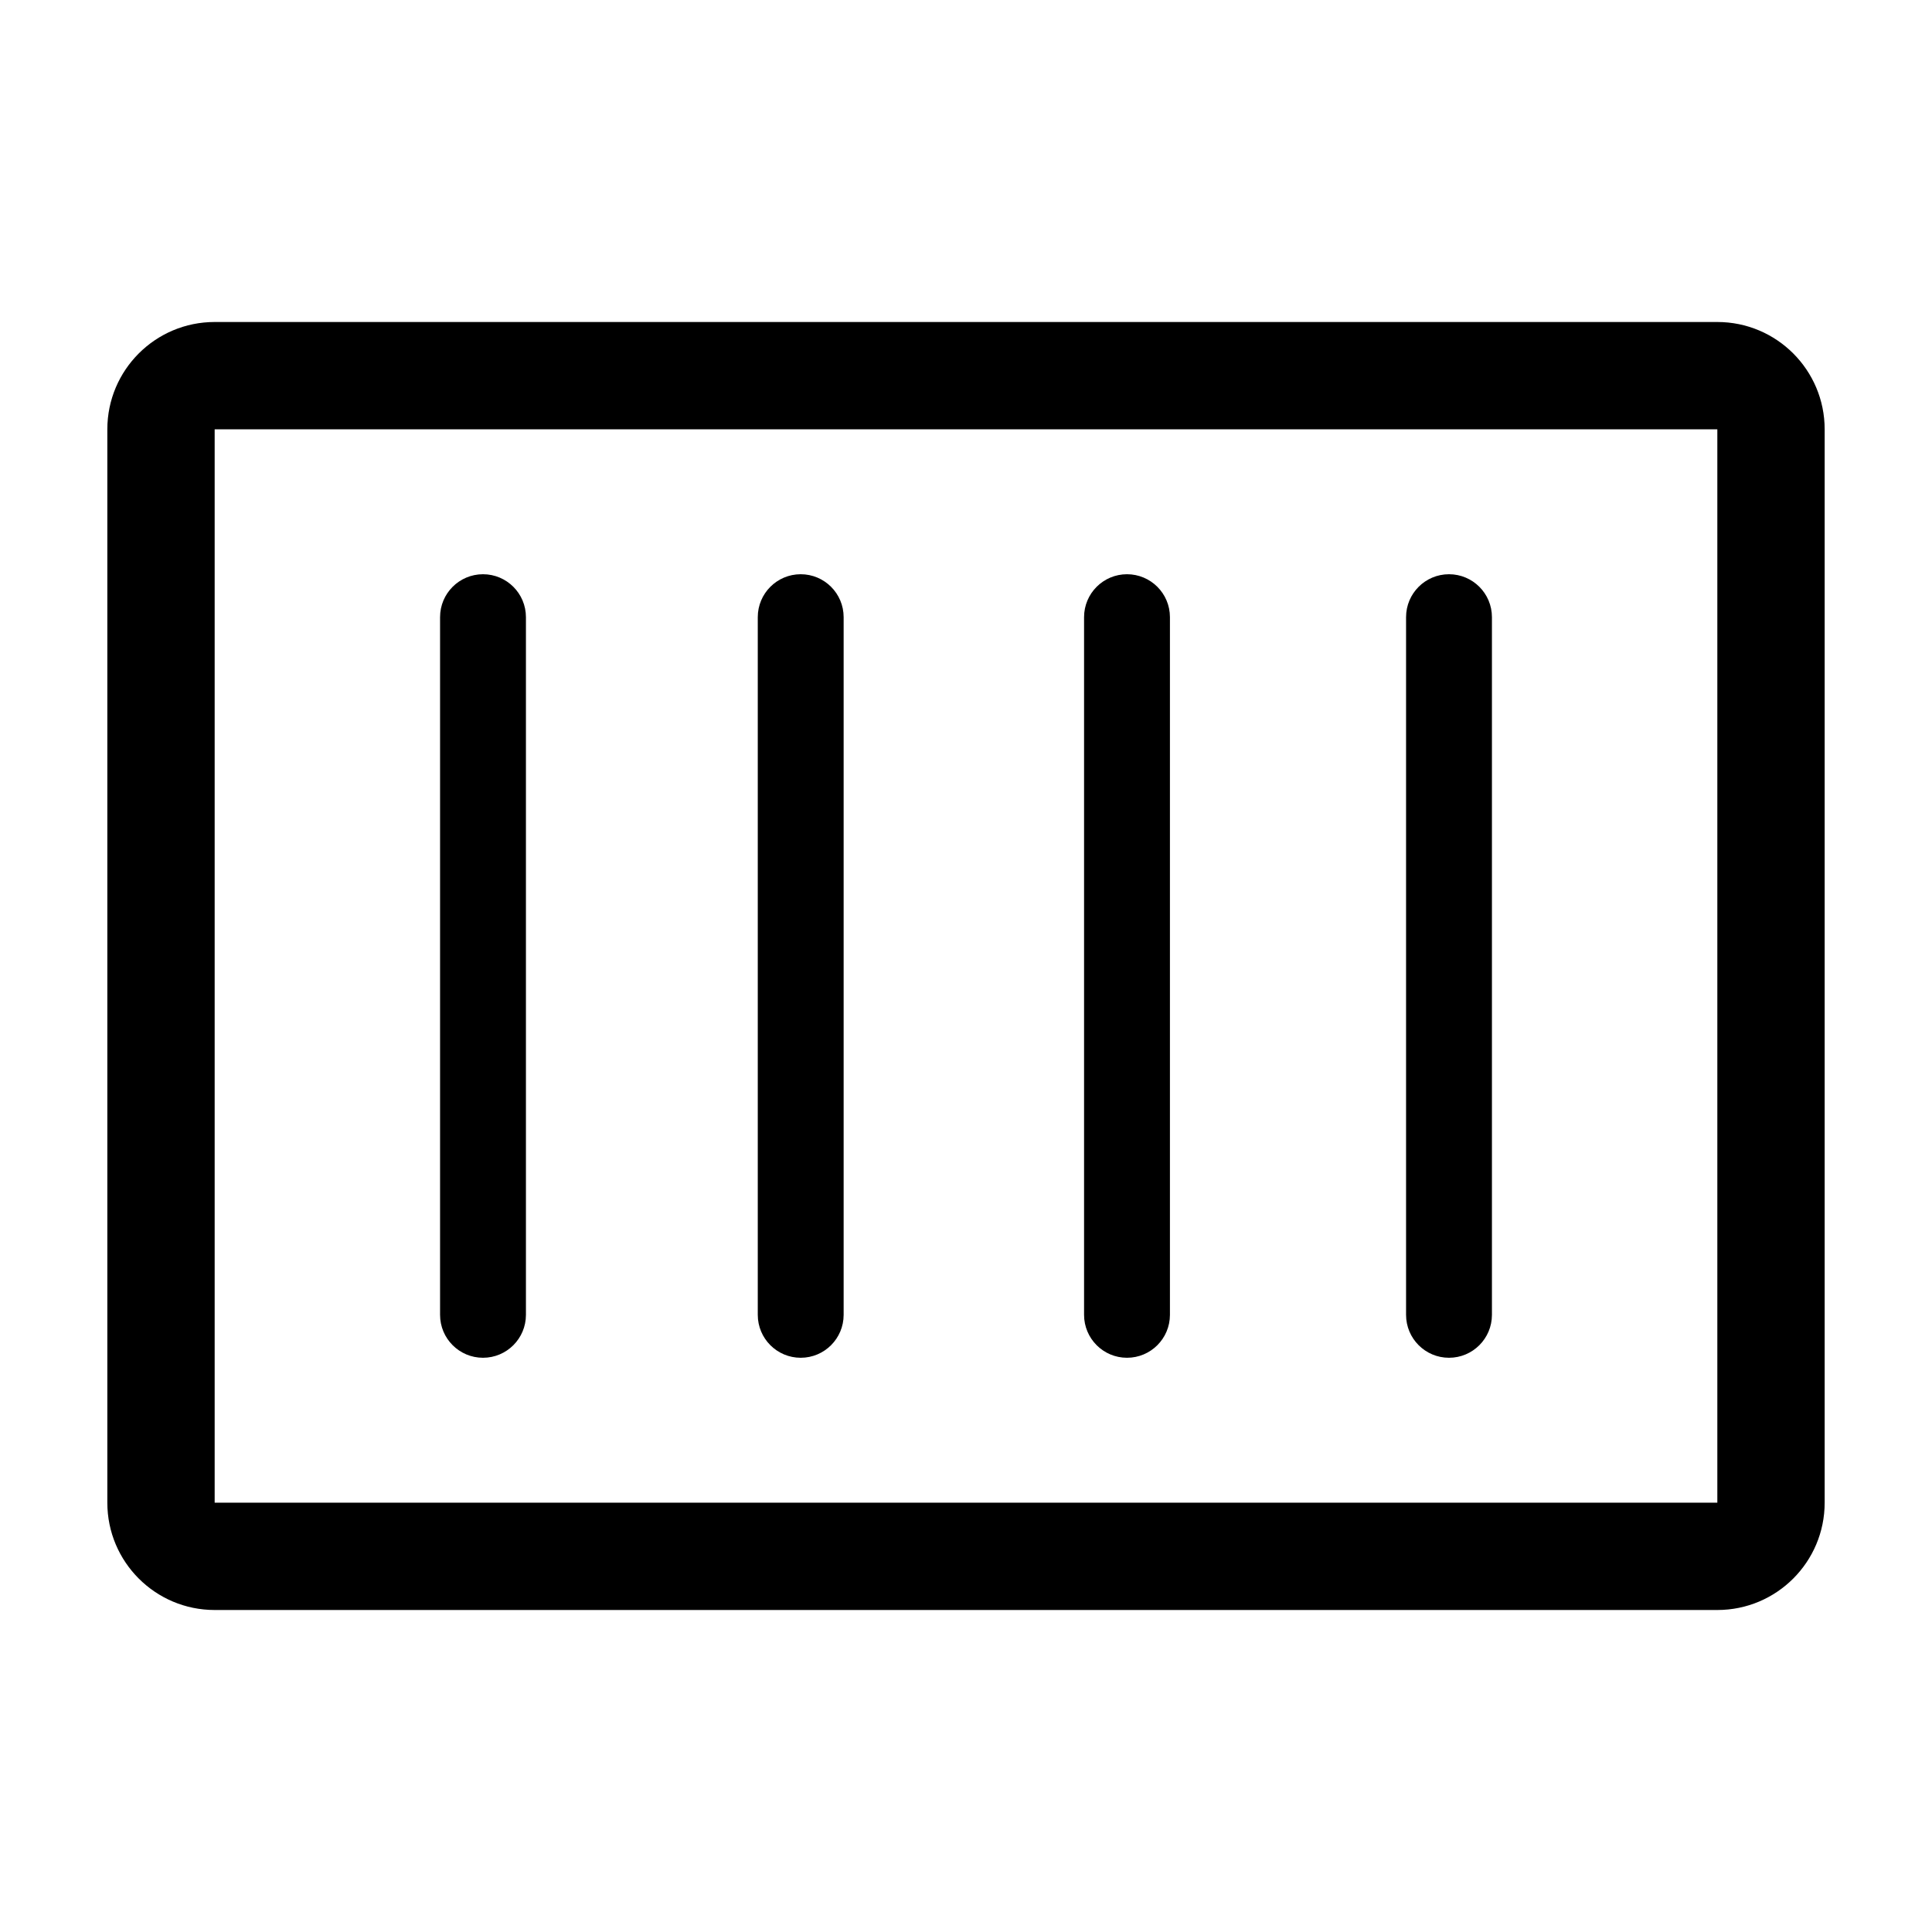
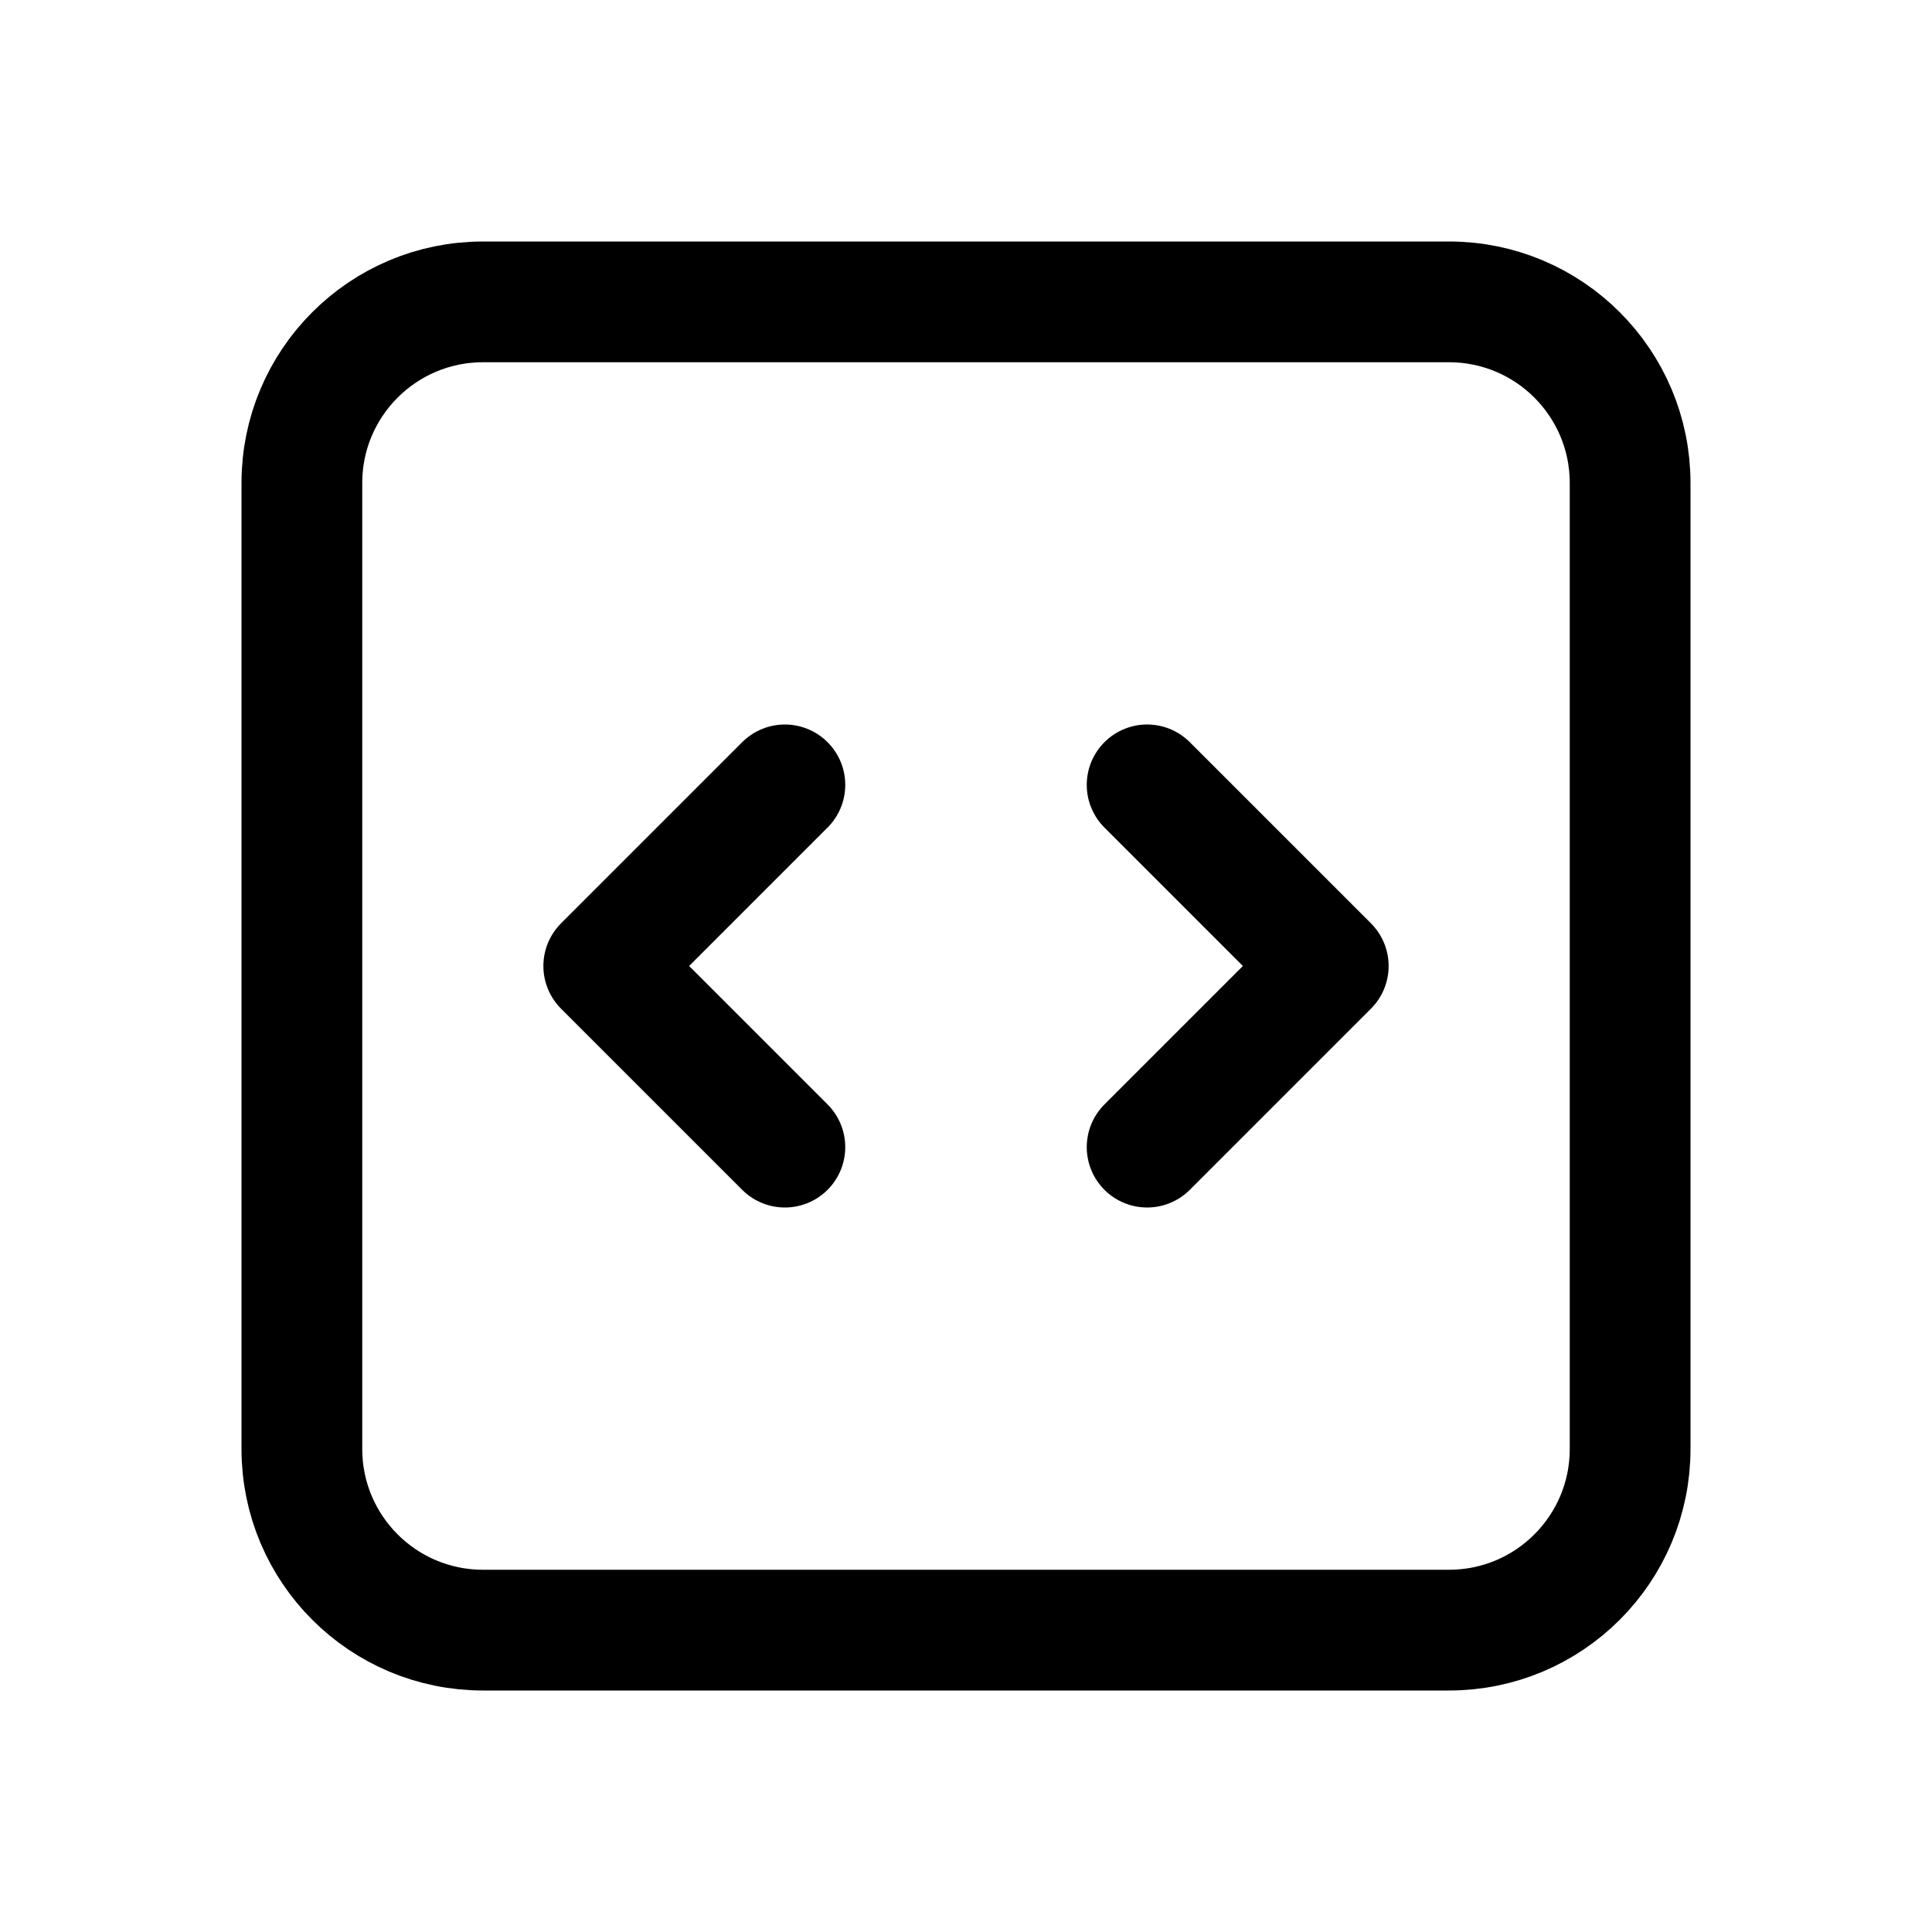
- <svg xmlns="http://www.w3.org/2000/svg" fill="#000000" width="800px" height="800px" viewBox="0 0 36 36" version="1.1" preserveAspectRatio="xMidYMid meet">
-   <path d="M32,30H4a2,2,0,0,1-2-2V8A2,2,0,0,1,4,6H32a2,2,0,0,1,2,2V28A2,2,0,0,1,32,30ZM4,8V28H32V8Z" class="clr-i-outline clr-i-outline-path-1" />
-   <path d="M9,25.3a.8.8,0,0,1-.8-.8v-13a.8.8,0,0,1,1.6,0v13A.8.8,0,0,1,9,25.3Z" class="clr-i-outline clr-i-outline-path-2" />
-   <path d="M14.92,25.3a.8.8,0,0,1-.8-.8v-13a.8.8,0,0,1,1.6,0v13A.8.8,0,0,1,14.92,25.3Z" class="clr-i-outline clr-i-outline-path-3" />
-   <path d="M21,25.3a.8.8,0,0,1-.8-.8v-13a.8.8,0,0,1,1.6,0v13A.8.8,0,0,1,21,25.3Z" class="clr-i-outline clr-i-outline-path-4" />
-   <path d="M27,25.3a.8.8,0,0,1-.8-.8v-13a.8.8,0,0,1,1.6,0v13A.8.8,0,0,1,27,25.3Z" class="clr-i-outline clr-i-outline-path-5" />
-   <rect x="0" y="0" width="36" height="36" fill-opacity="0" />
+ <svg xmlns="http://www.w3.org/2000/svg" fill="none" viewBox="0 0 24 24" stroke-width="1.5" stroke="currentColor" aria-hidden="true" data-slot="icon">
+   <path stroke-linecap="round" stroke-linejoin="round" d="M14.25 9.75 16.5 12l-2.25 2.25m-4.5 0L7.5 12l2.25-2.25M6 20.25h12A2.25 2.25 0 0 0 20.25 18V6A2.25 2.25 0 0 0 18 3.75H6A2.25 2.25 0 0 0 3.75 6v12A2.25 2.25 0 0 0 6 20.25Z" />
</svg>
